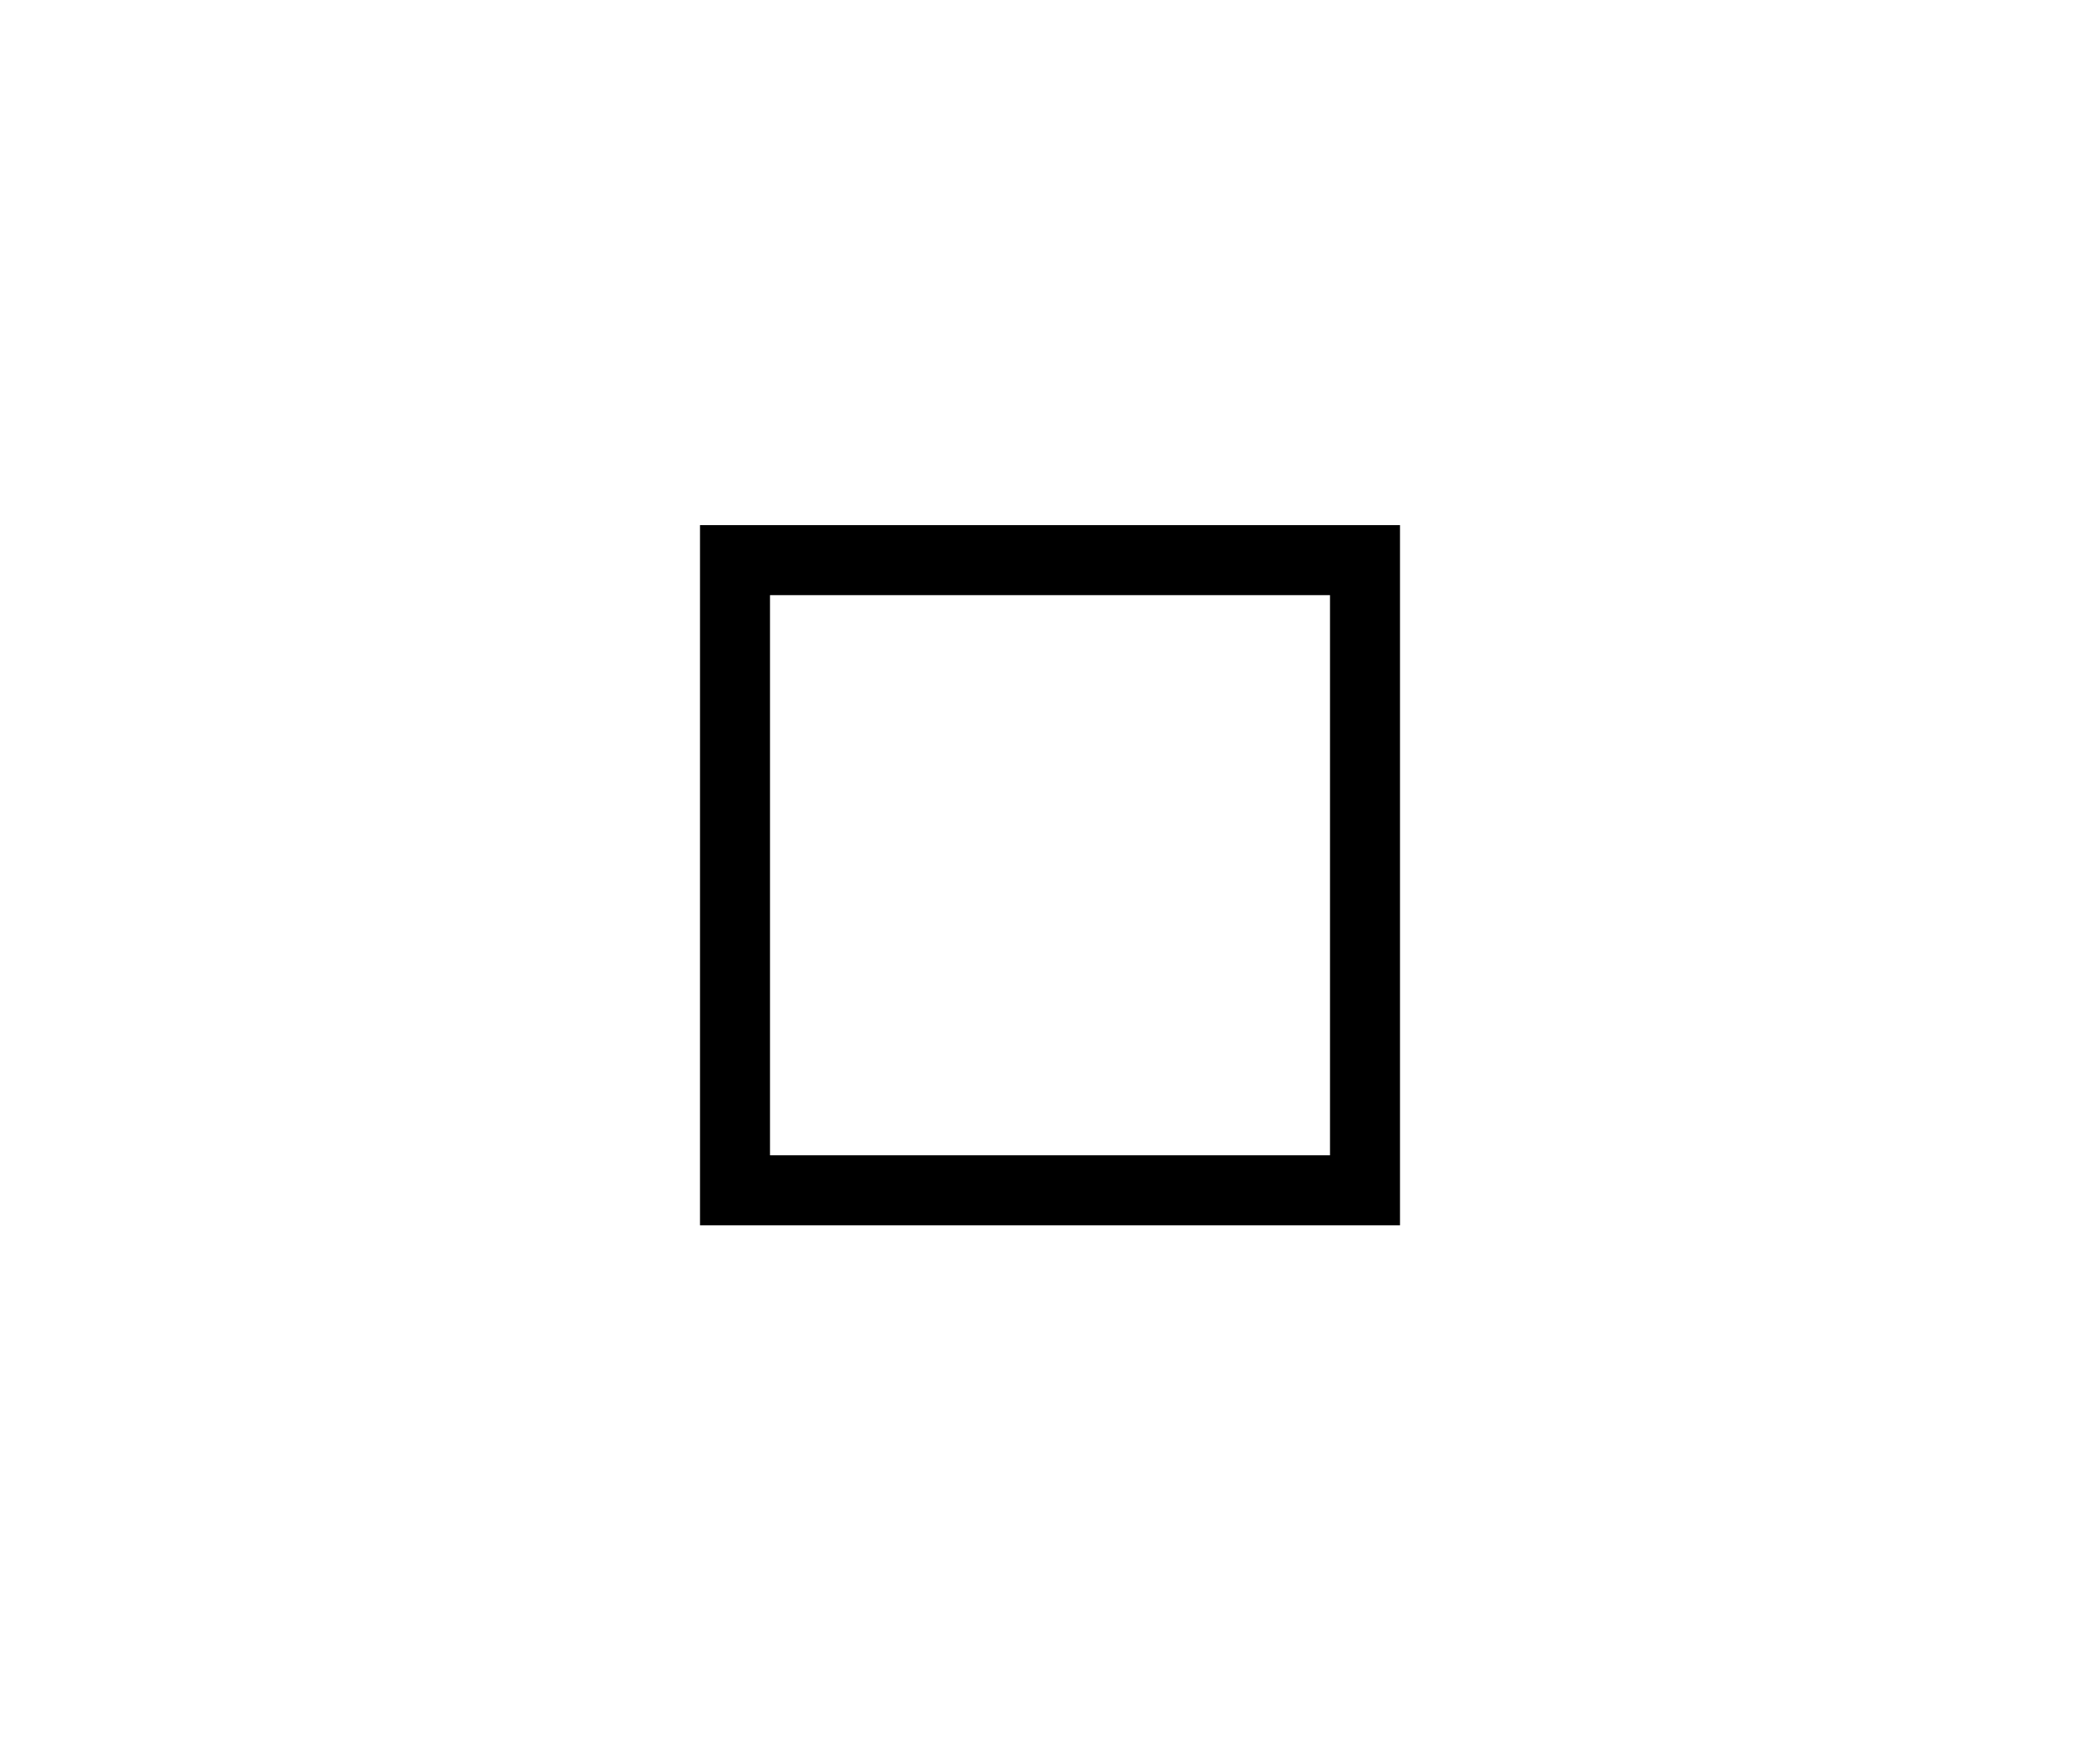
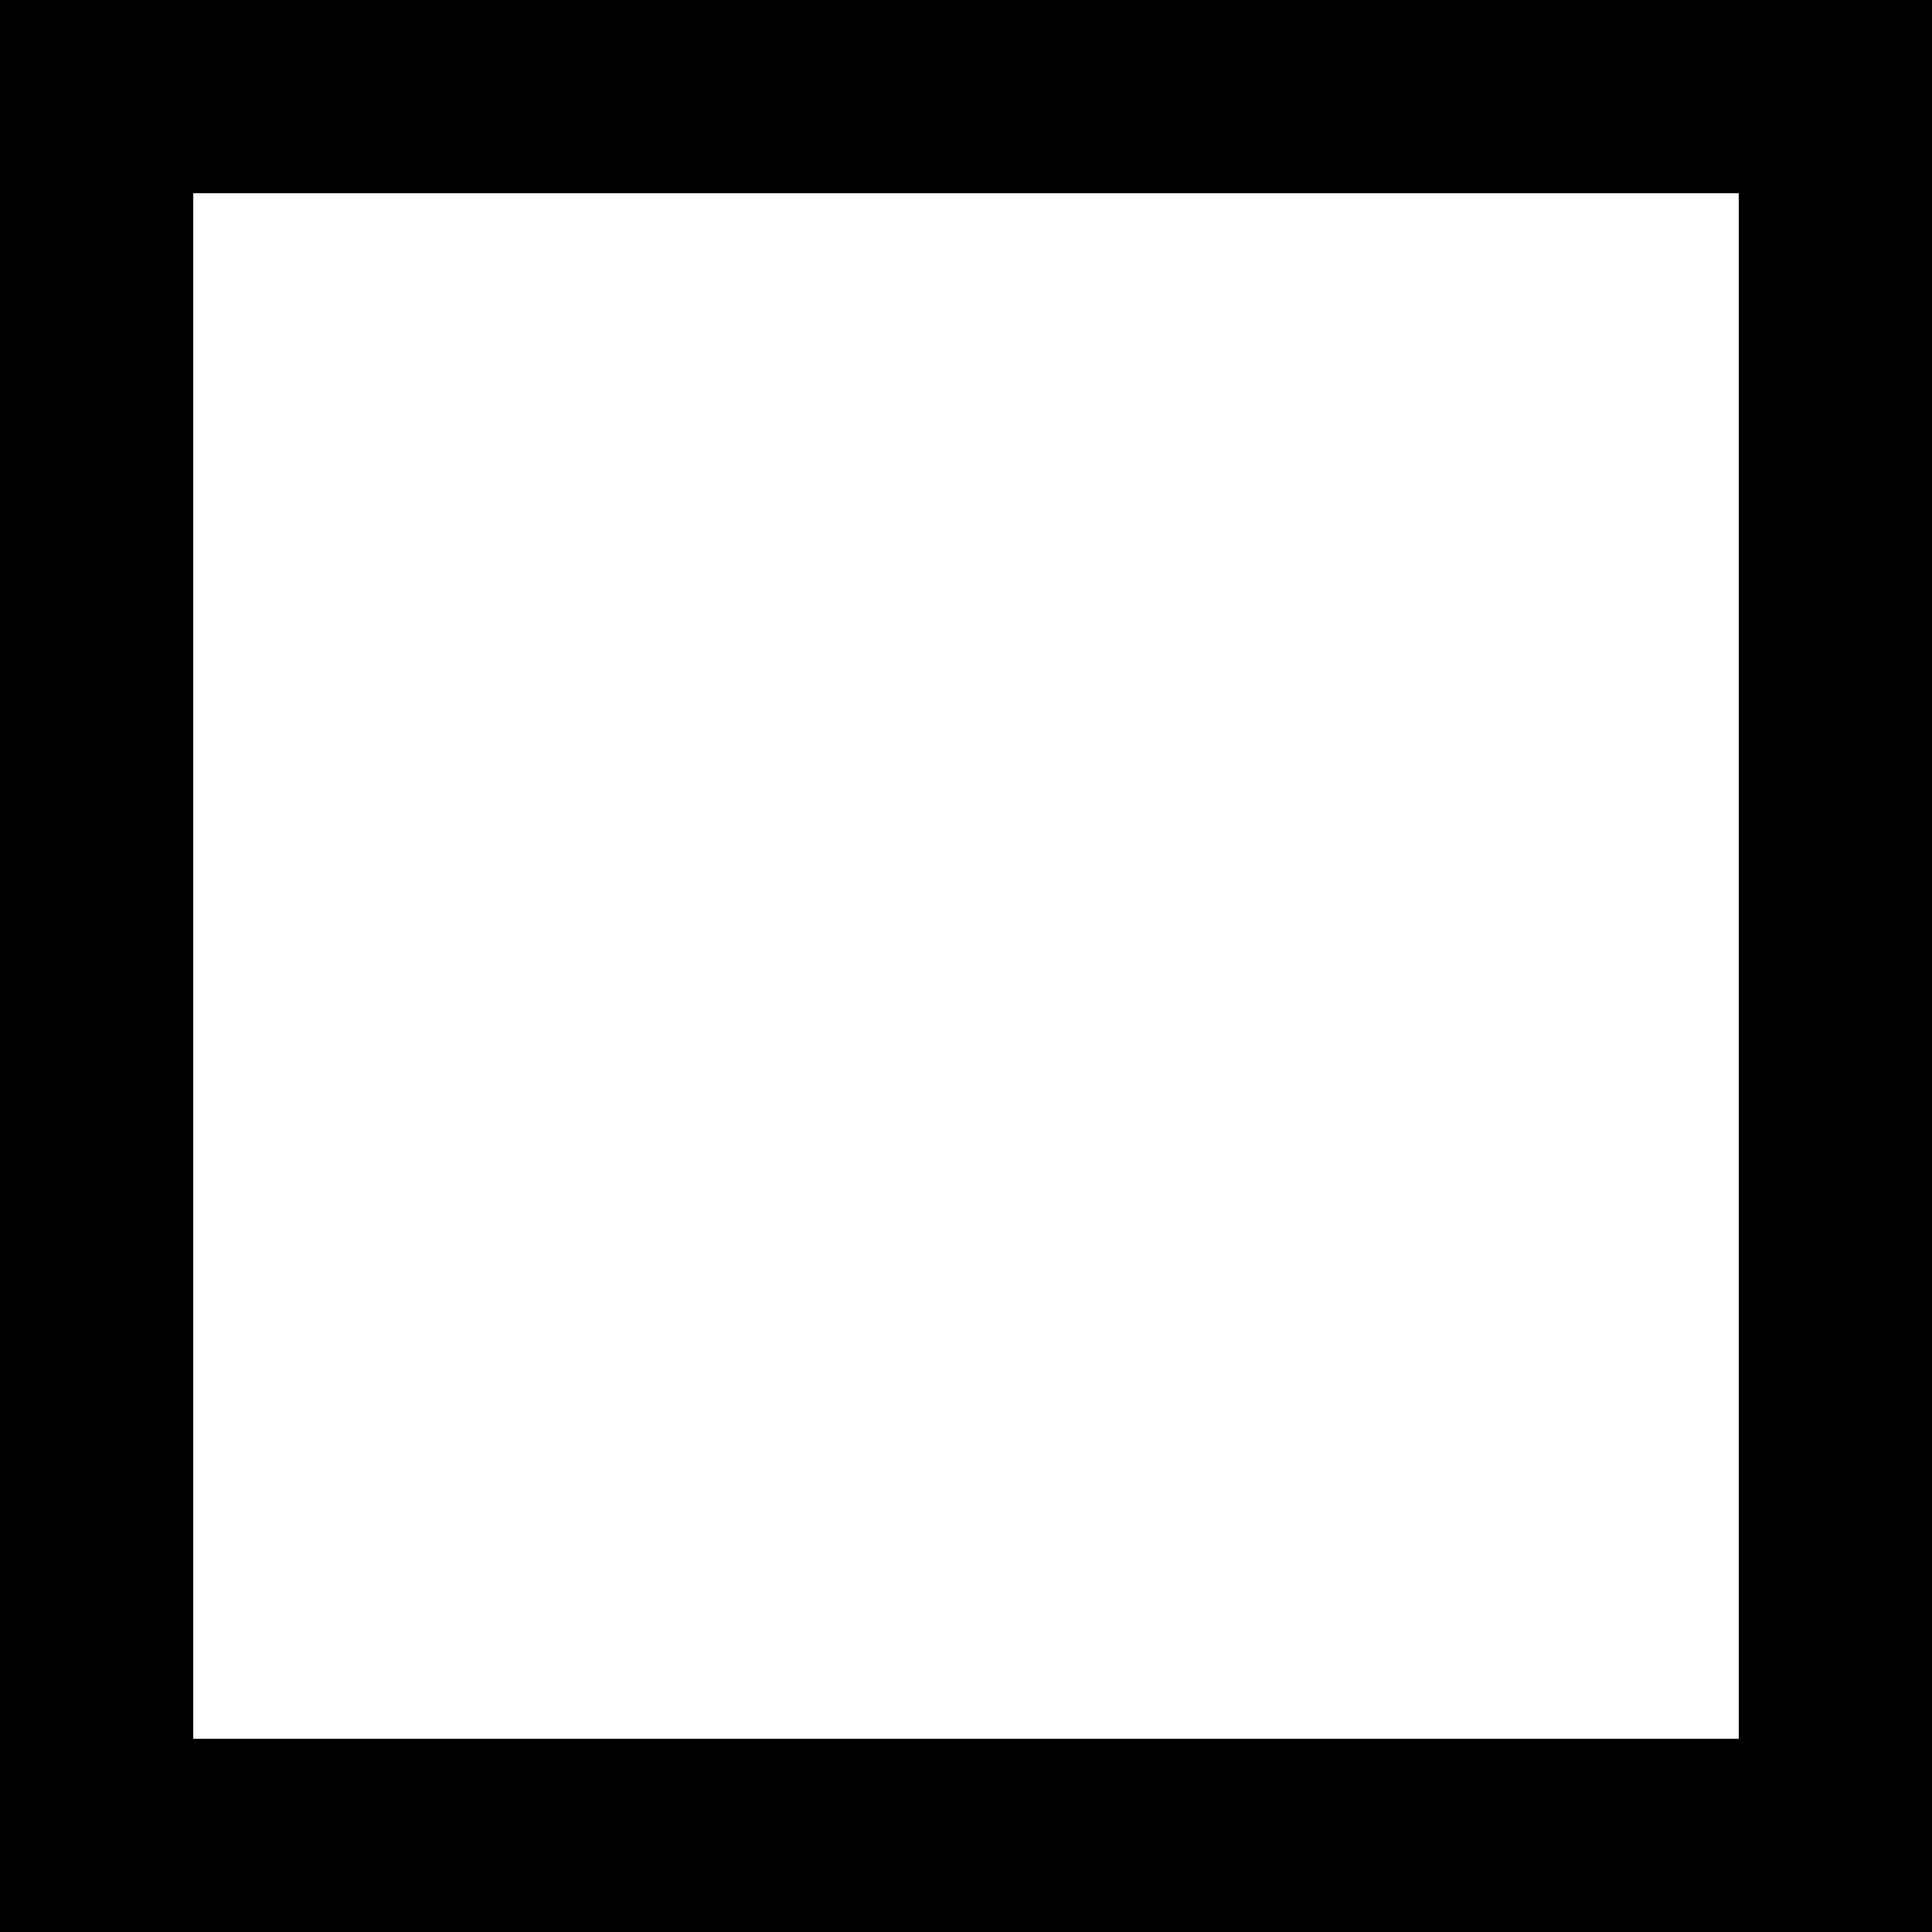
- <svg xmlns="http://www.w3.org/2000/svg" version="1.1" id="Layer_1" x="0px" y="0px" viewBox="0 0 48 40" style="enable-background:new 0 0 48 40;" xml:space="preserve">
+ <svg xmlns="http://www.w3.org/2000/svg" version="1.1" id="Layer_1" x="0px" y="0px" viewBox="0 0 16 16" style="enable-background:new 0 0 16 16;" xml:space="preserve">
  <g id="surface1">
-     <path d="M16,12v16h16V12H16z M17.6,13.6h12.8v12.8H17.6V13.6z" />
+     <path d="M0,0v16h16V0H0z M1.6,1.6h12.8v12.8H1.6V1.6z" />
  </g>
</svg>
